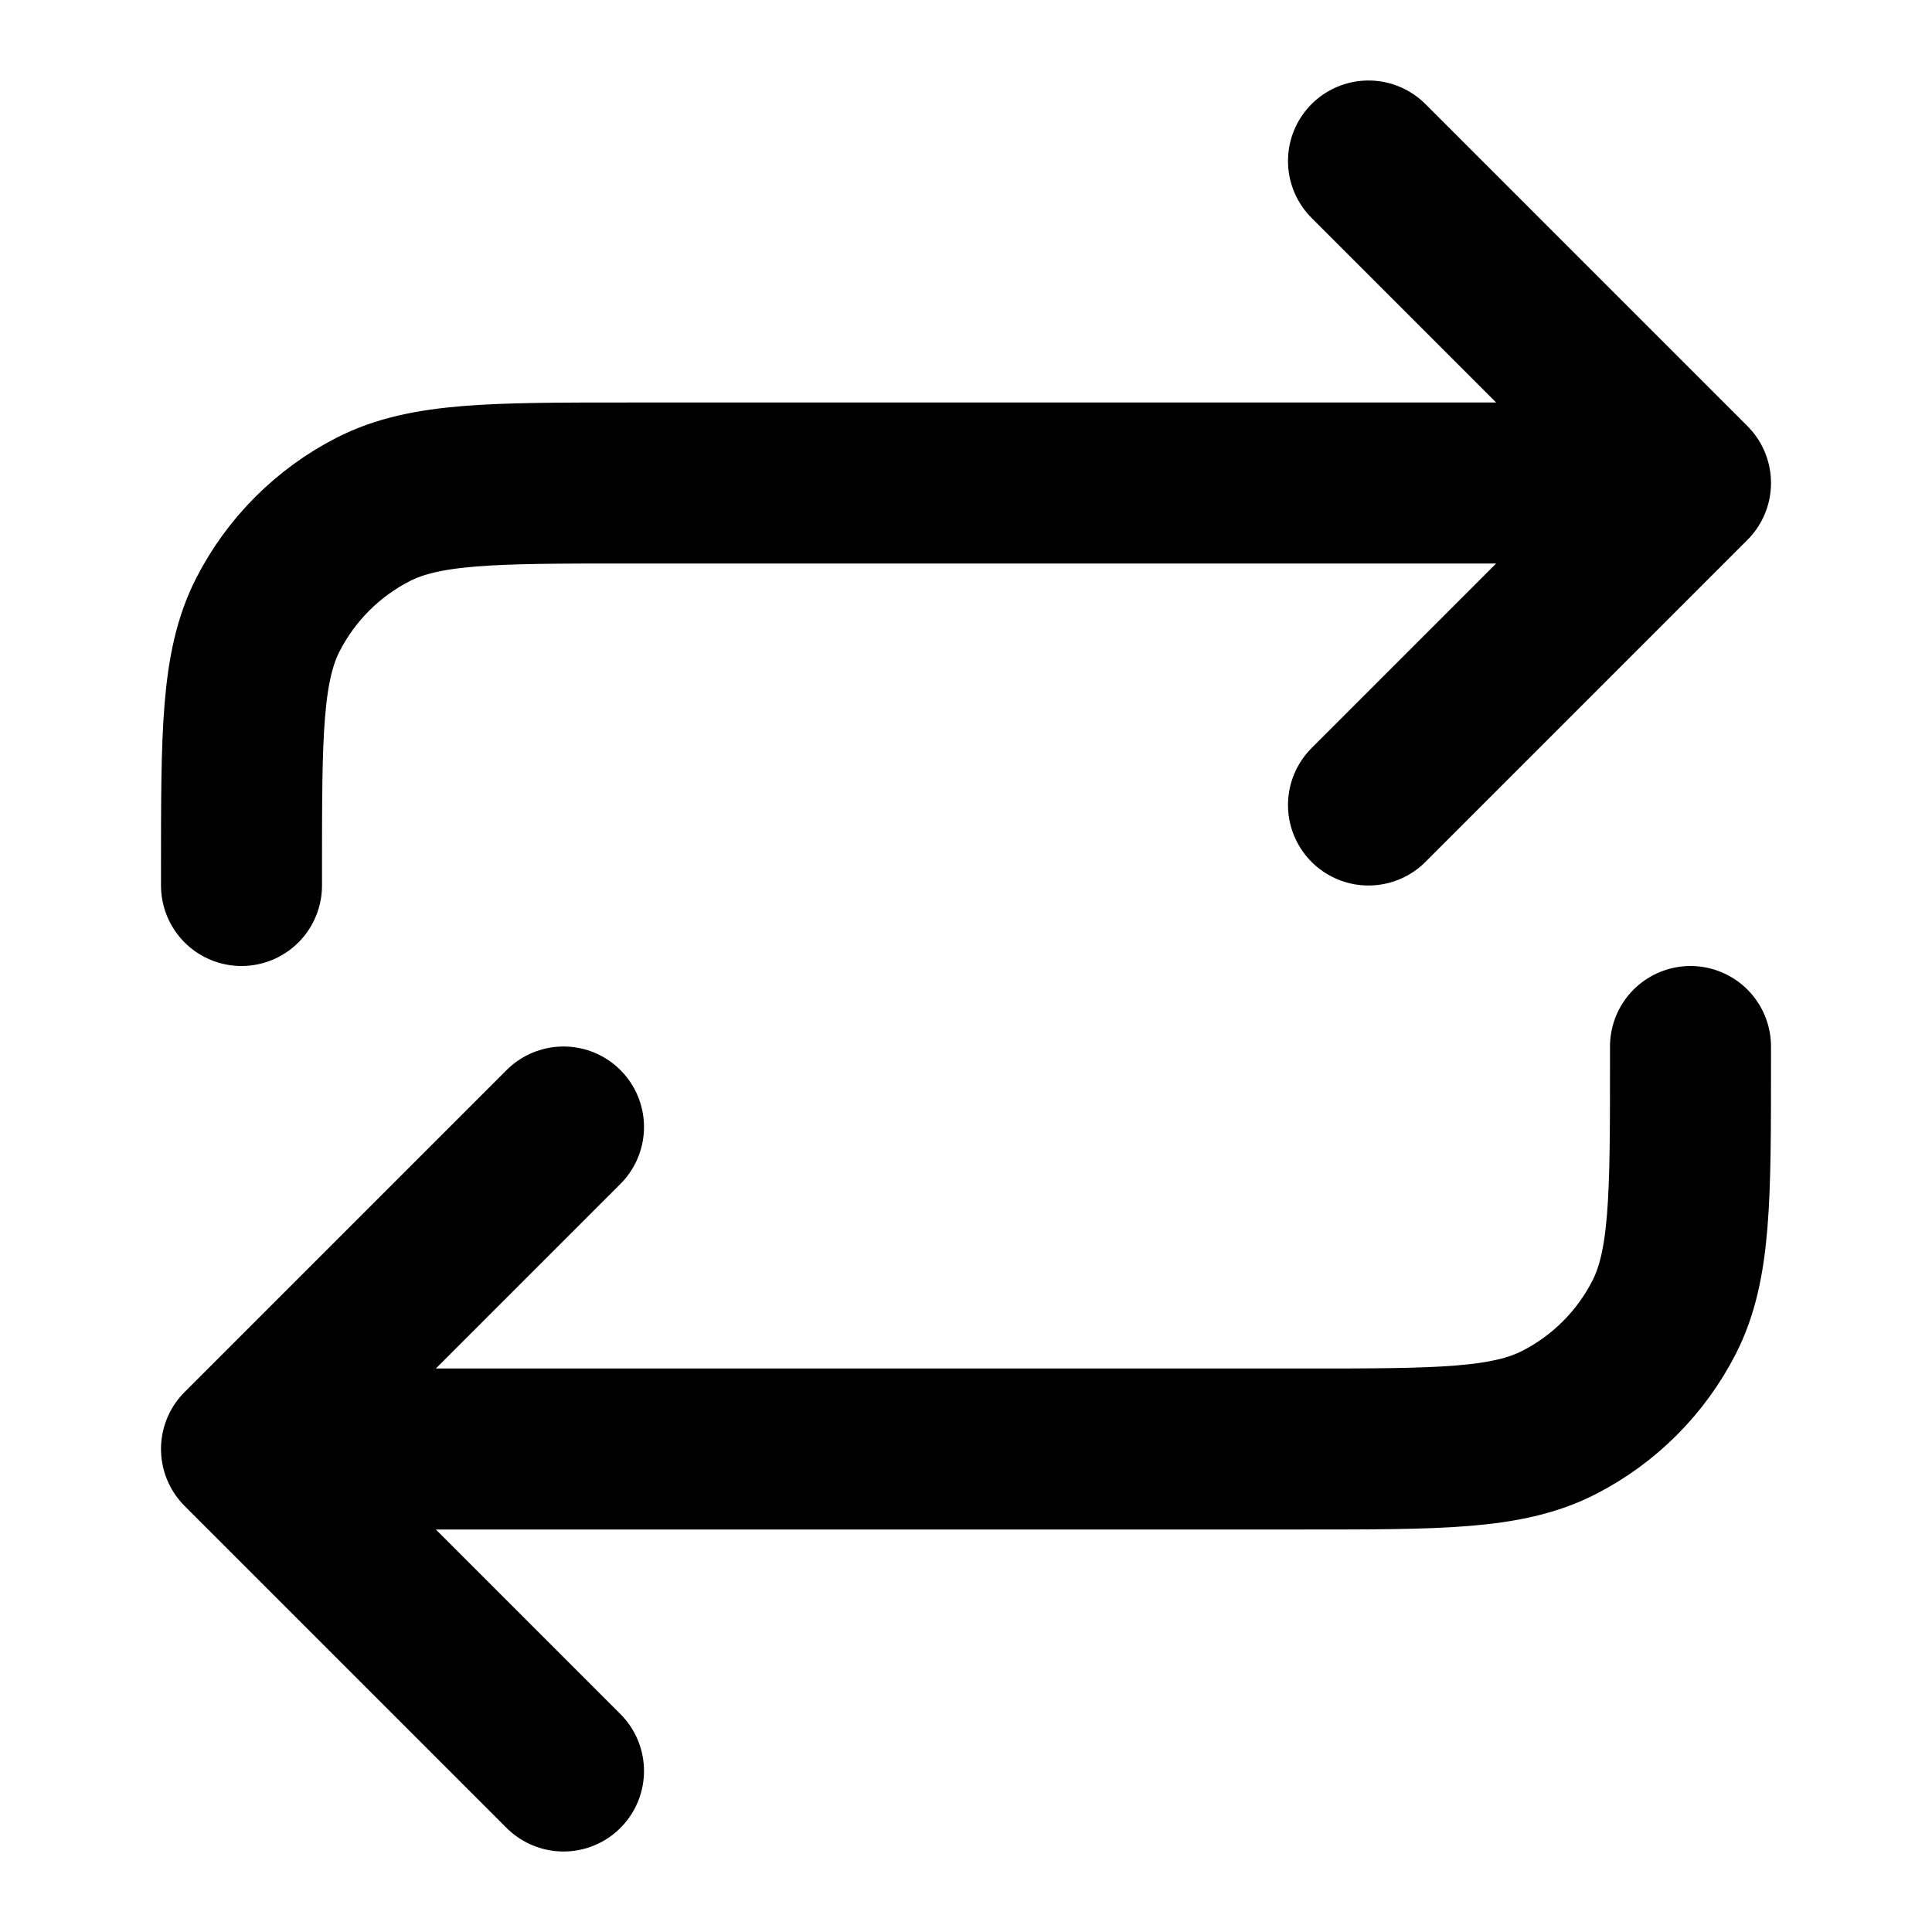
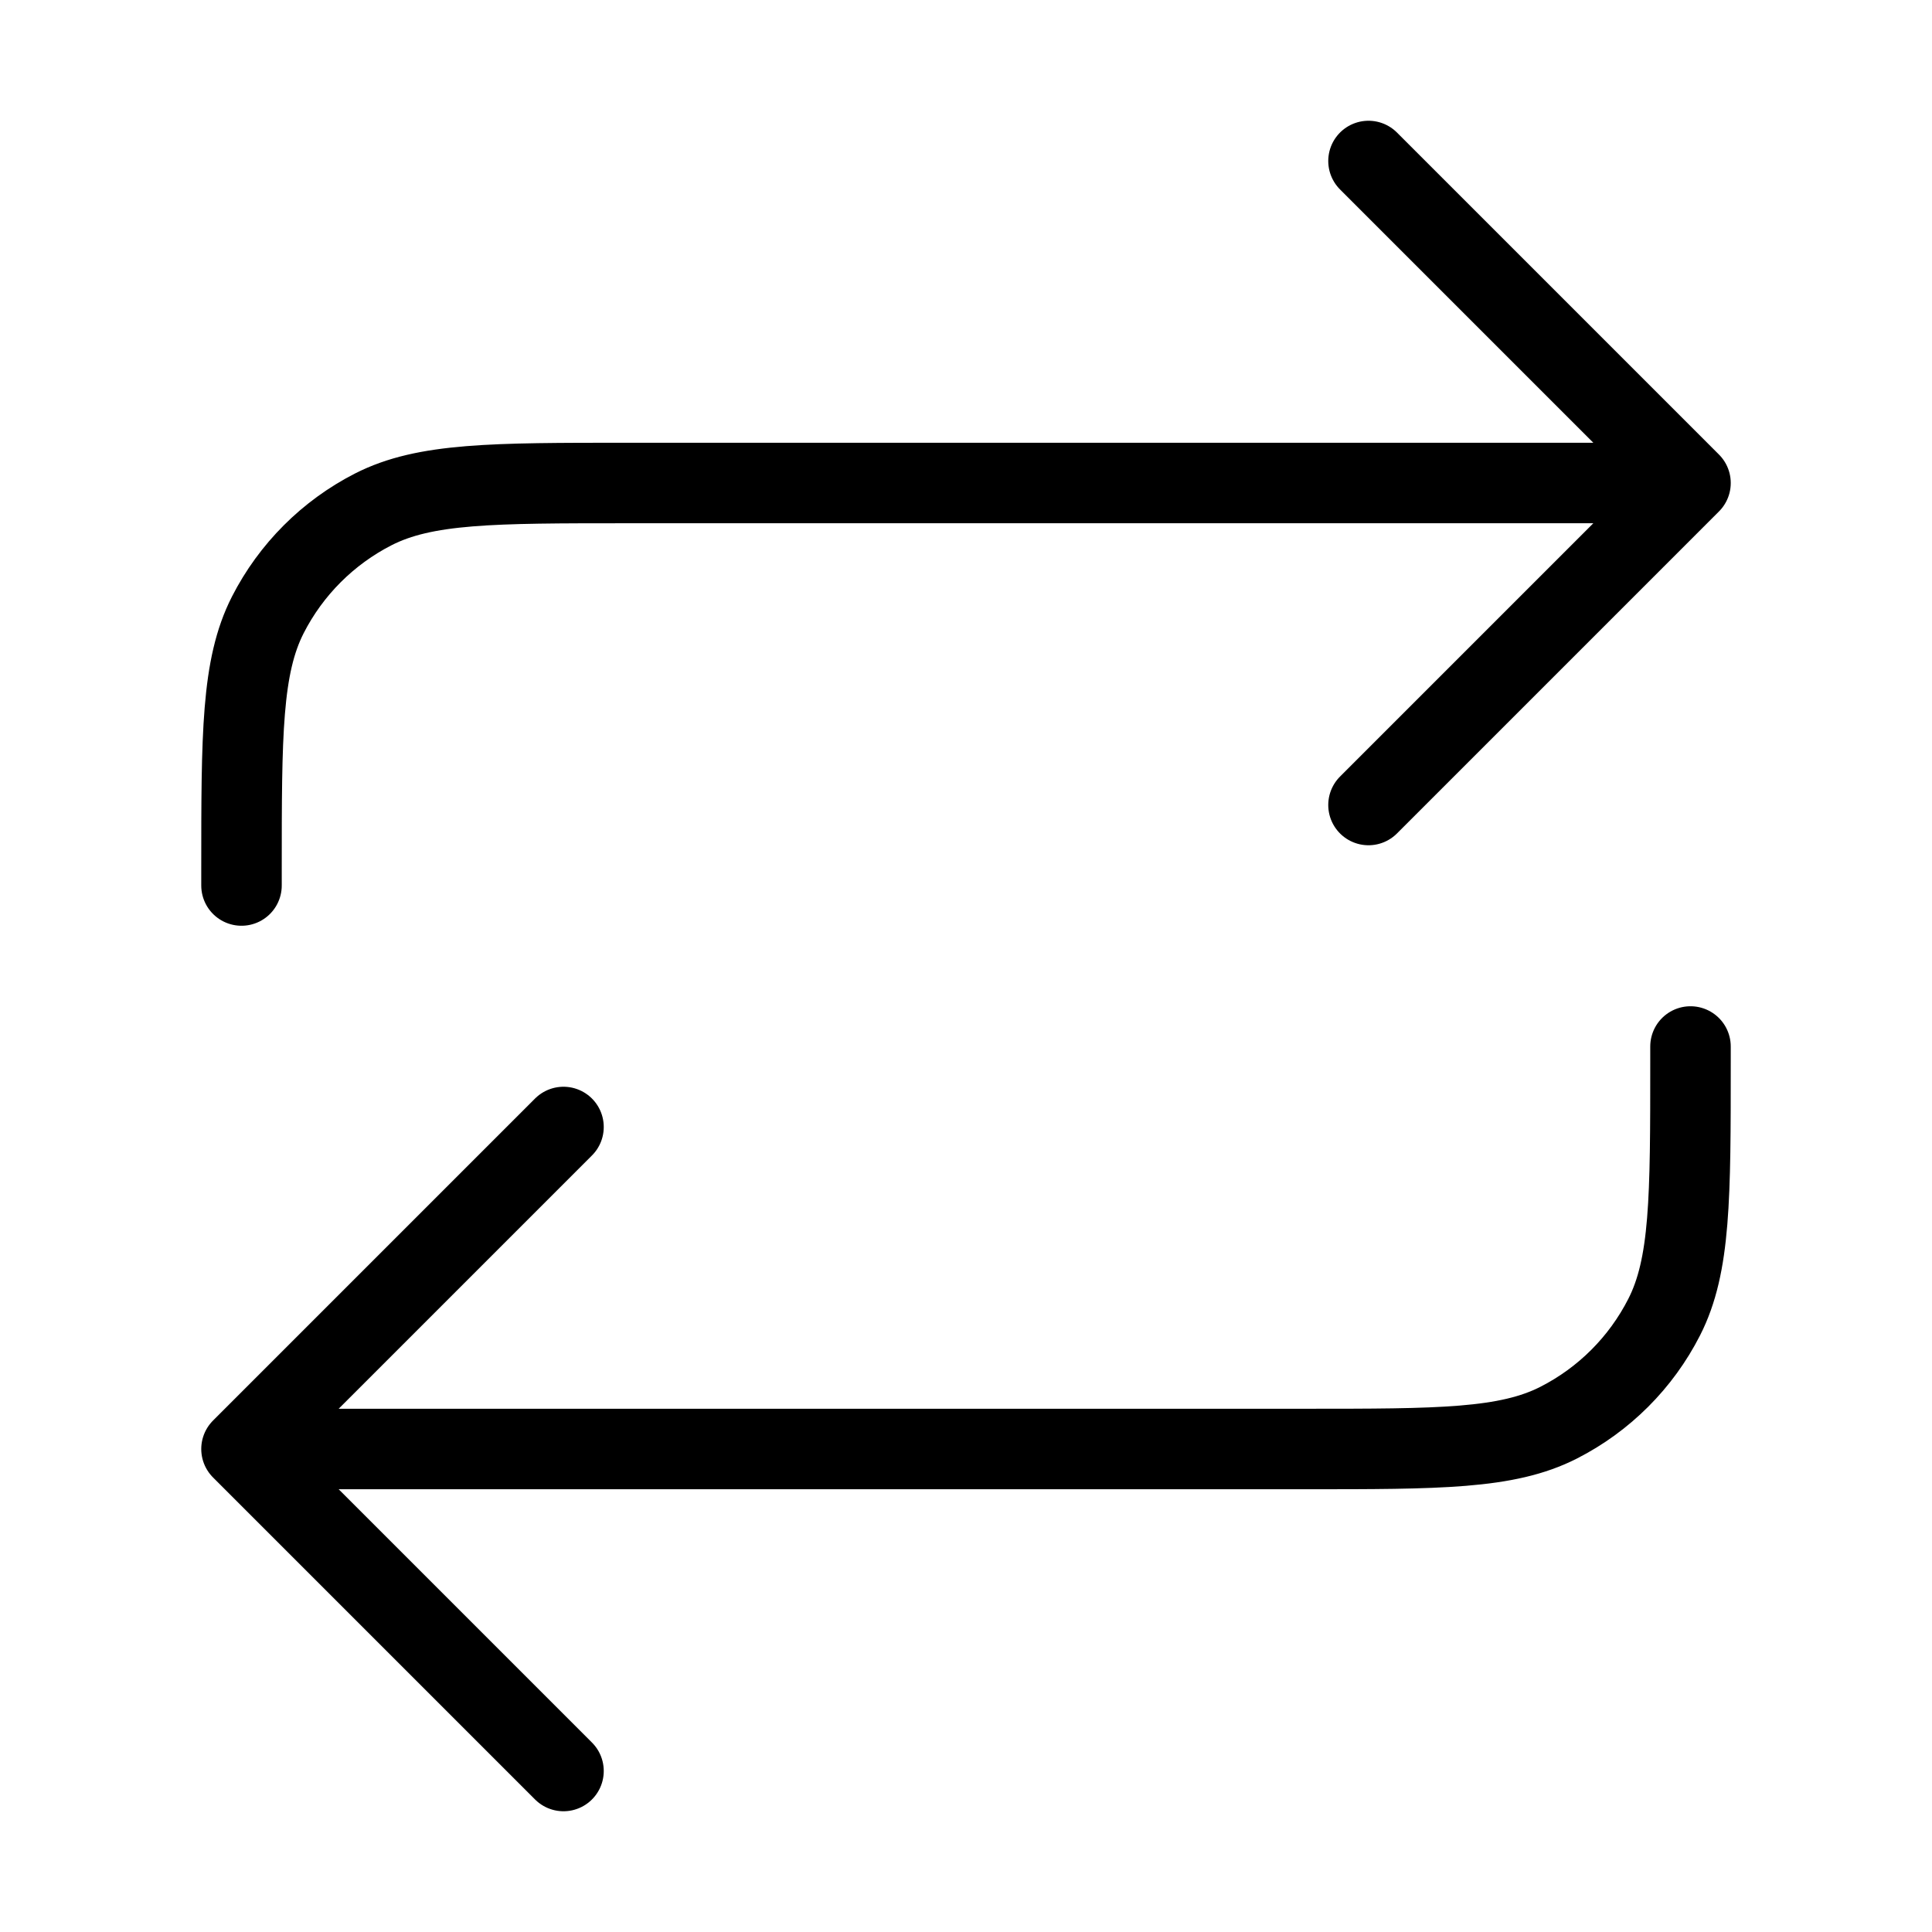
<svg xmlns="http://www.w3.org/2000/svg" width="100%" height="100%" viewBox="0 0 24 24" fill="none">
-   <path d="M17 2L21 6M21 6L17 10M21 6H7.8C6.12 6 5.28 6 4.638 6.327C4.074 6.615 3.615 7.074 3.327 7.638C3 8.28 3 9.12 3 10.8V11M3 18H16.2C17.88 18 18.72 18 19.362 17.673C19.927 17.385 20.385 16.927 20.673 16.362C21 15.72 21 14.88 21 13.2V13M3 18L7 22M3 18L7 14" stroke="currentColor" stroke-width="2" stroke-linecap="round" stroke-linejoin="round" />
+   <path d="M17 2L21 6M21 6L17 10M21 6H7.8C6.12 6 5.28 6 4.638 6.327C4.074 6.615 3.615 7.074 3.327 7.638C3 8.28 3 9.12 3 10.8V11M3 18H16.2C17.88 18 18.72 18 19.362 17.673C19.927 17.385 20.385 16.927 20.673 16.362C21 15.72 21 14.88 21 13.2V13M3 18L7 22M3 18L7 14" stroke="currentColor" stroke-width="1" stroke-linecap="round" stroke-linejoin="round" />
</svg>
